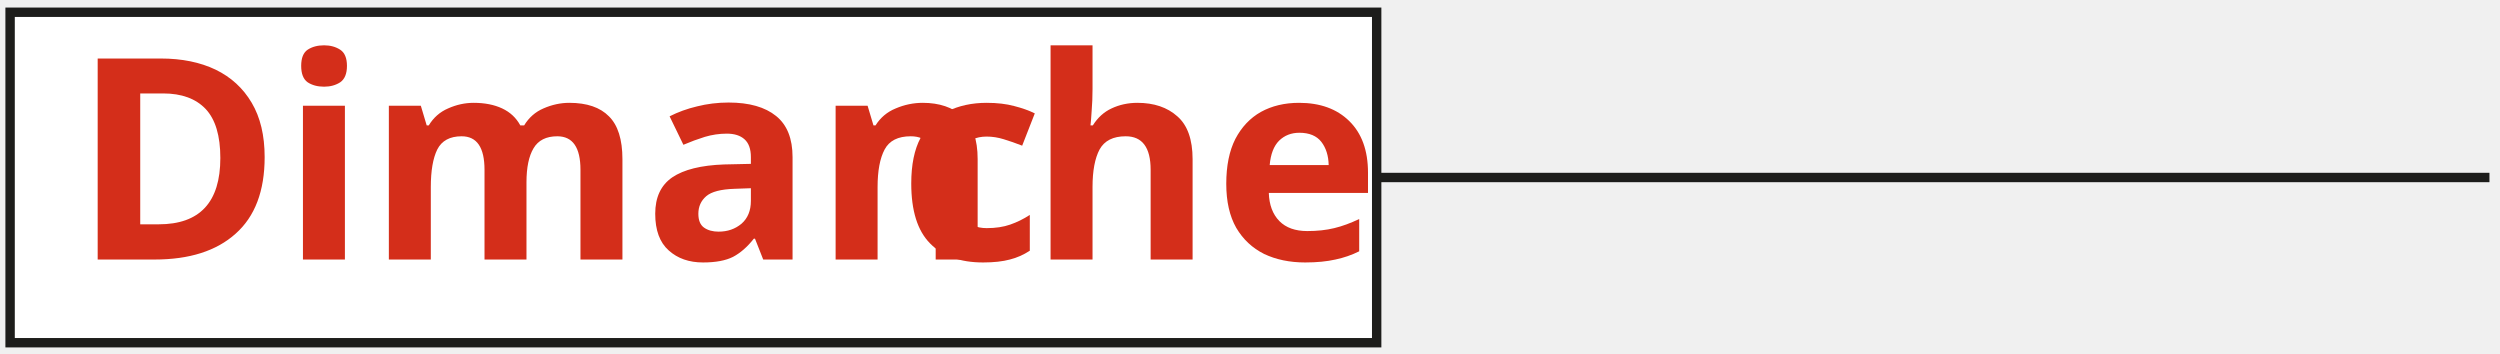
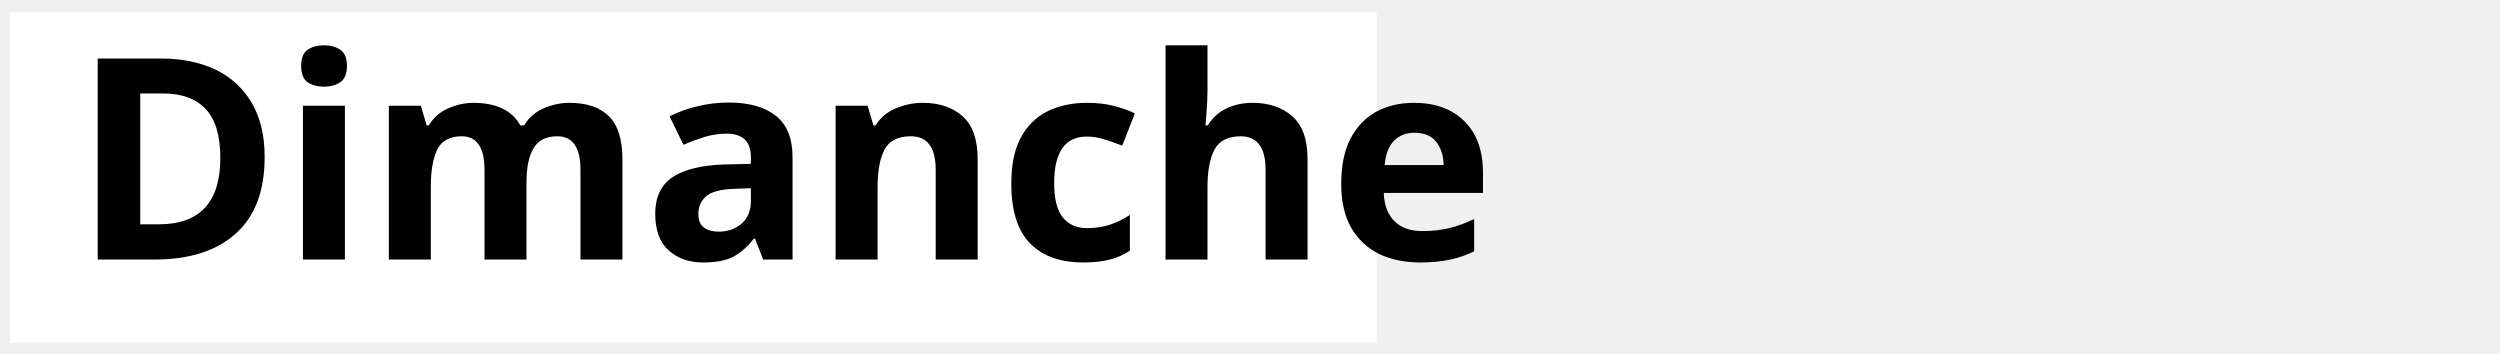
<svg xmlns="http://www.w3.org/2000/svg" id="Calque_1" width="46.958mm" height="6.641mm" version="1.1" viewBox="0 0 133.108 18.826">
  <g>
-     <line x1="28.252" y1="9.451" x2="132.551" y2="9.451" fill="none" stroke="#1d1d1b" stroke-miterlimit="10" stroke-width=".5" />
-     <rect x=".533" y=".652" width="72.766" height="17.597" fill="#fff" stroke="#1d1d1b" stroke-miterlimit="10" stroke-width=".5" />
+     <line x1="28.252" y1="9.451" x2="132.551" y2="9.451" fill="none" stroke="cmyk(0%, 0%, 0%, 100%)" stroke-miterlimit="10" stroke-width=".5" />
+     <rect x=".533" y=".652" width="72.766" height="17.597" fill="#fff" stroke="cmyk(0%, 0%, 0%, 100%)" stroke-miterlimit="10" stroke-width=".5" />
  </g>
-   <text transform="translate(3.8528 13.819)" fill="#d42e1a" font-family="UtopiaStd-SemiboldDisp, 'Utopia Std'" font-size="15" font-weight="600">
-     <tspan x="0" y="0">Diman</tspan>
-     <tspan x="43.994" y="0" letter-spacing="-.002em">c</tspan>
-     <tspan x="50.909" y="0">he</tspan>
-   </text>
+   <text transform="translate(3.8528 13.819)" fill="cmyk(0%, 91%, 94%, 10%)" stroke="cmyk(0%, 91%, 94%, 10%)" stroke-width="0.3" font-family="utopiastd" font-size="15" font-weight="600">Dimanche</text>
</svg>
